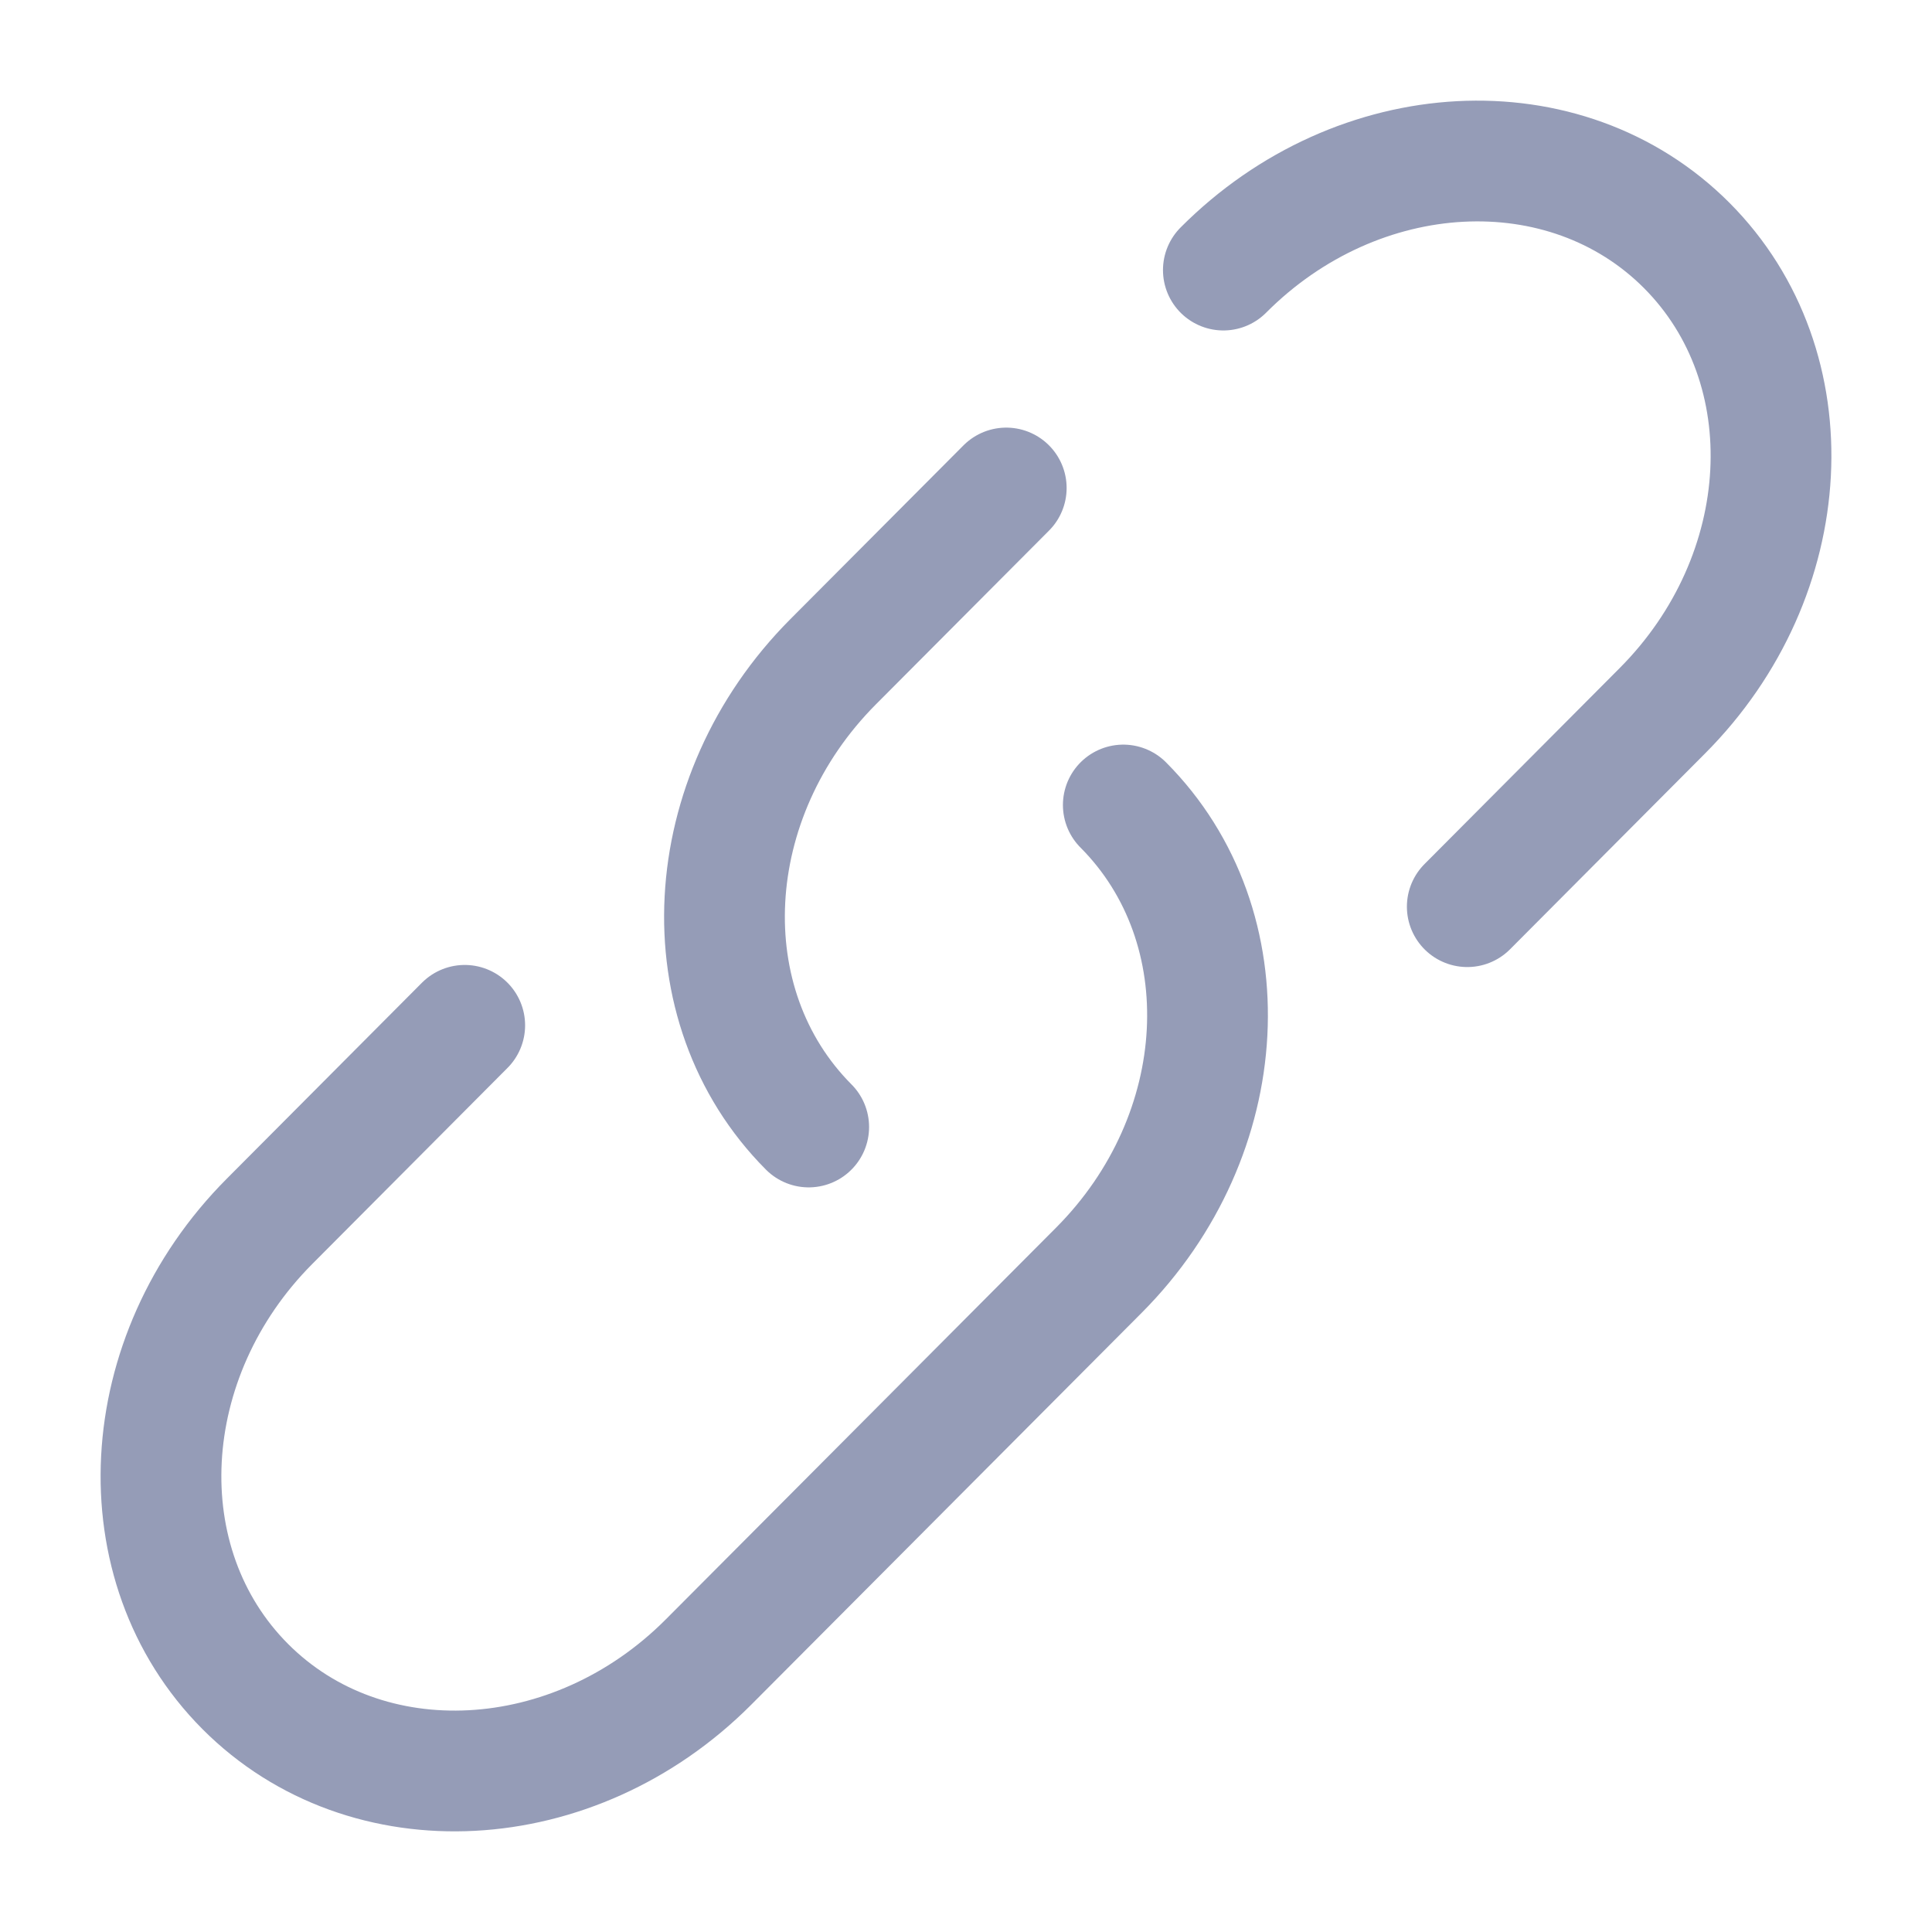
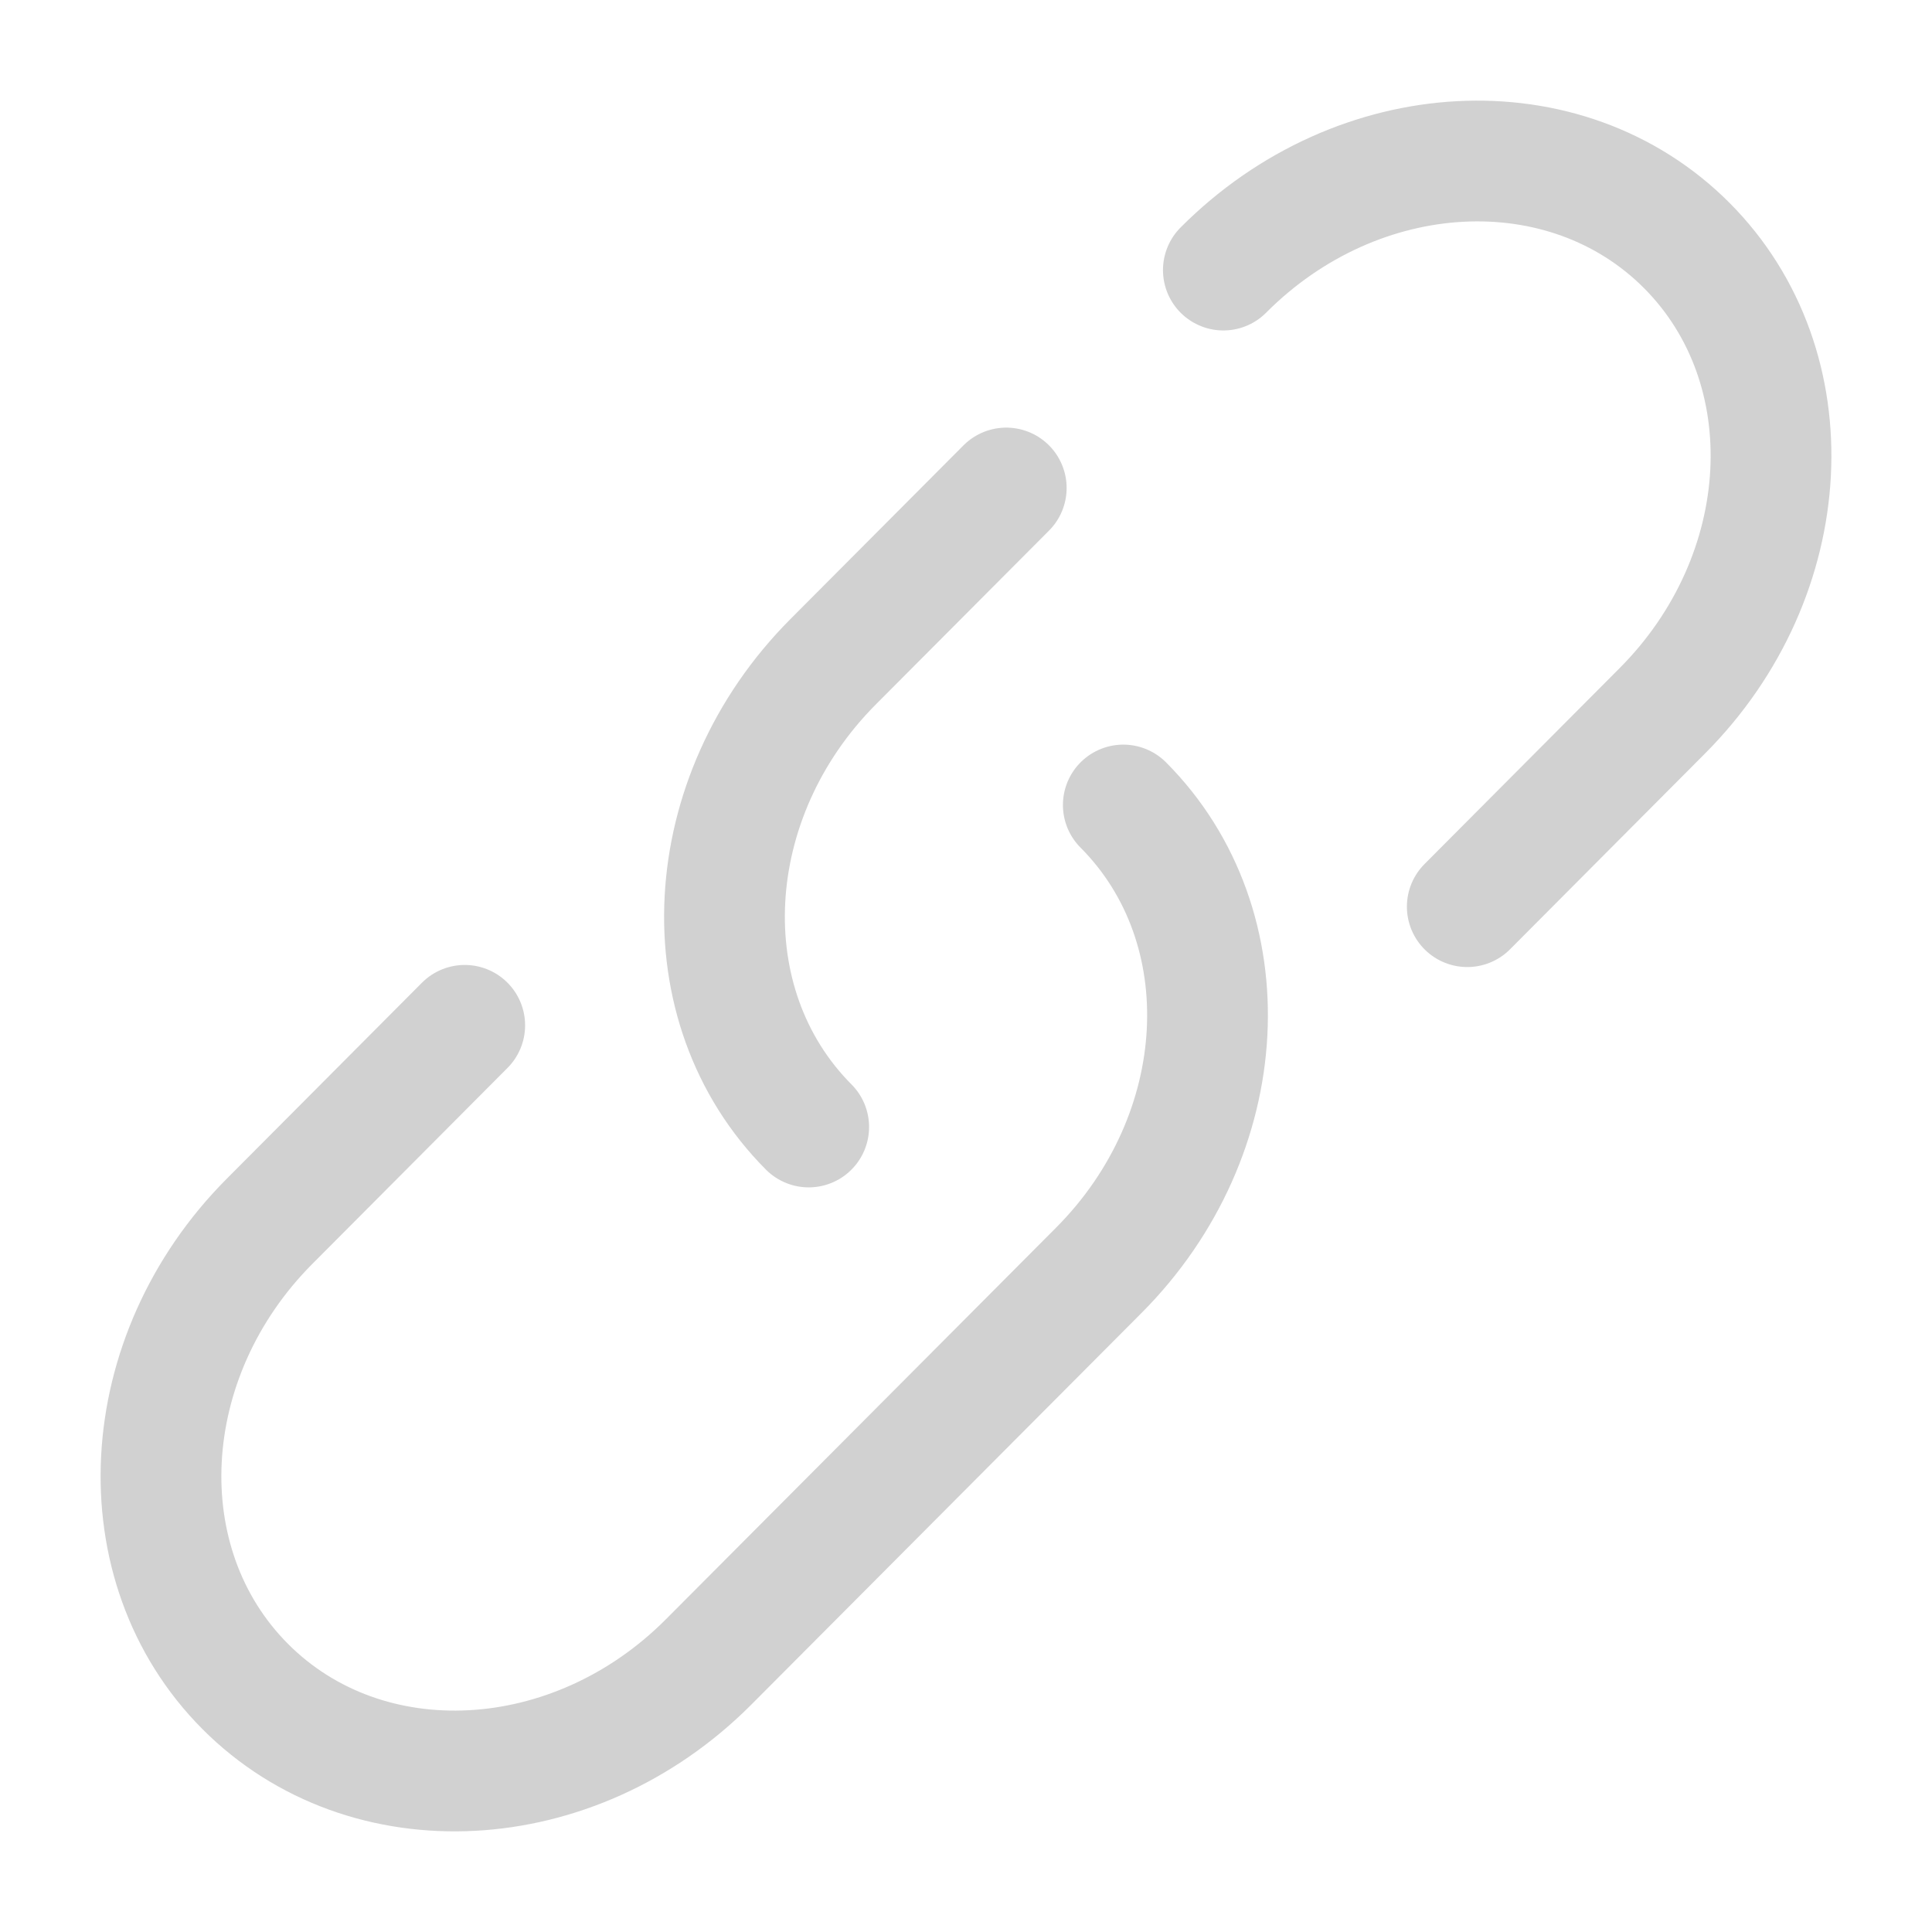
<svg xmlns="http://www.w3.org/2000/svg" viewBox="0 0 24 24" fill="none" stroke="#b08282">
  <g id="SVGRepo_bgCarrier" stroke-width="0" />
  <g id="SVGRepo_tracerCarrier" stroke-linecap="round" stroke-linejoin="round" />
  <g id="SVGRepo_iconCarrier">
-     <path d="M15.197 3.355C16.87 1.675 19.448 1.539 20.954 3.05C22.46 4.562 22.324 7.15 20.651 8.829L18.227 11.263M10.046 14C8.54 12.488 8.676 9.901 10.349 8.221L12.5 6.062" stroke="#959cb7" stroke-width="1.5" stroke-linecap="round" />
-     <path d="M13.954 10C15.46 11.512 15.324 14.099 13.651 15.779L11.227 18.212L8.803 20.645C7.13 22.325 4.552 22.461 3.046 20.95C1.54 19.438 1.676 16.85 3.349 15.171L5.773 12.737" stroke="#959cb7" stroke-width="1.5" stroke-linecap="round" />
+     <path d="M15.197 3.355C16.87 1.675 19.448 1.539 20.954 3.05C22.46 4.562 22.324 7.15 20.651 8.829L18.227 11.263M10.046 14C8.54 12.488 8.676 9.901 10.349 8.221L12.5 6.062" stroke="#d1d1d1" stroke-width="1.5" stroke-linecap="round" />
+     <path d="M13.954 10C15.46 11.512 15.324 14.099 13.651 15.779L11.227 18.212L8.803 20.645C7.13 22.325 4.552 22.461 3.046 20.95C1.54 19.438 1.676 16.85 3.349 15.171L5.773 12.737" stroke="#d1d1d1" stroke-width="1.5" stroke-linecap="round" />
  </g>
</svg>
